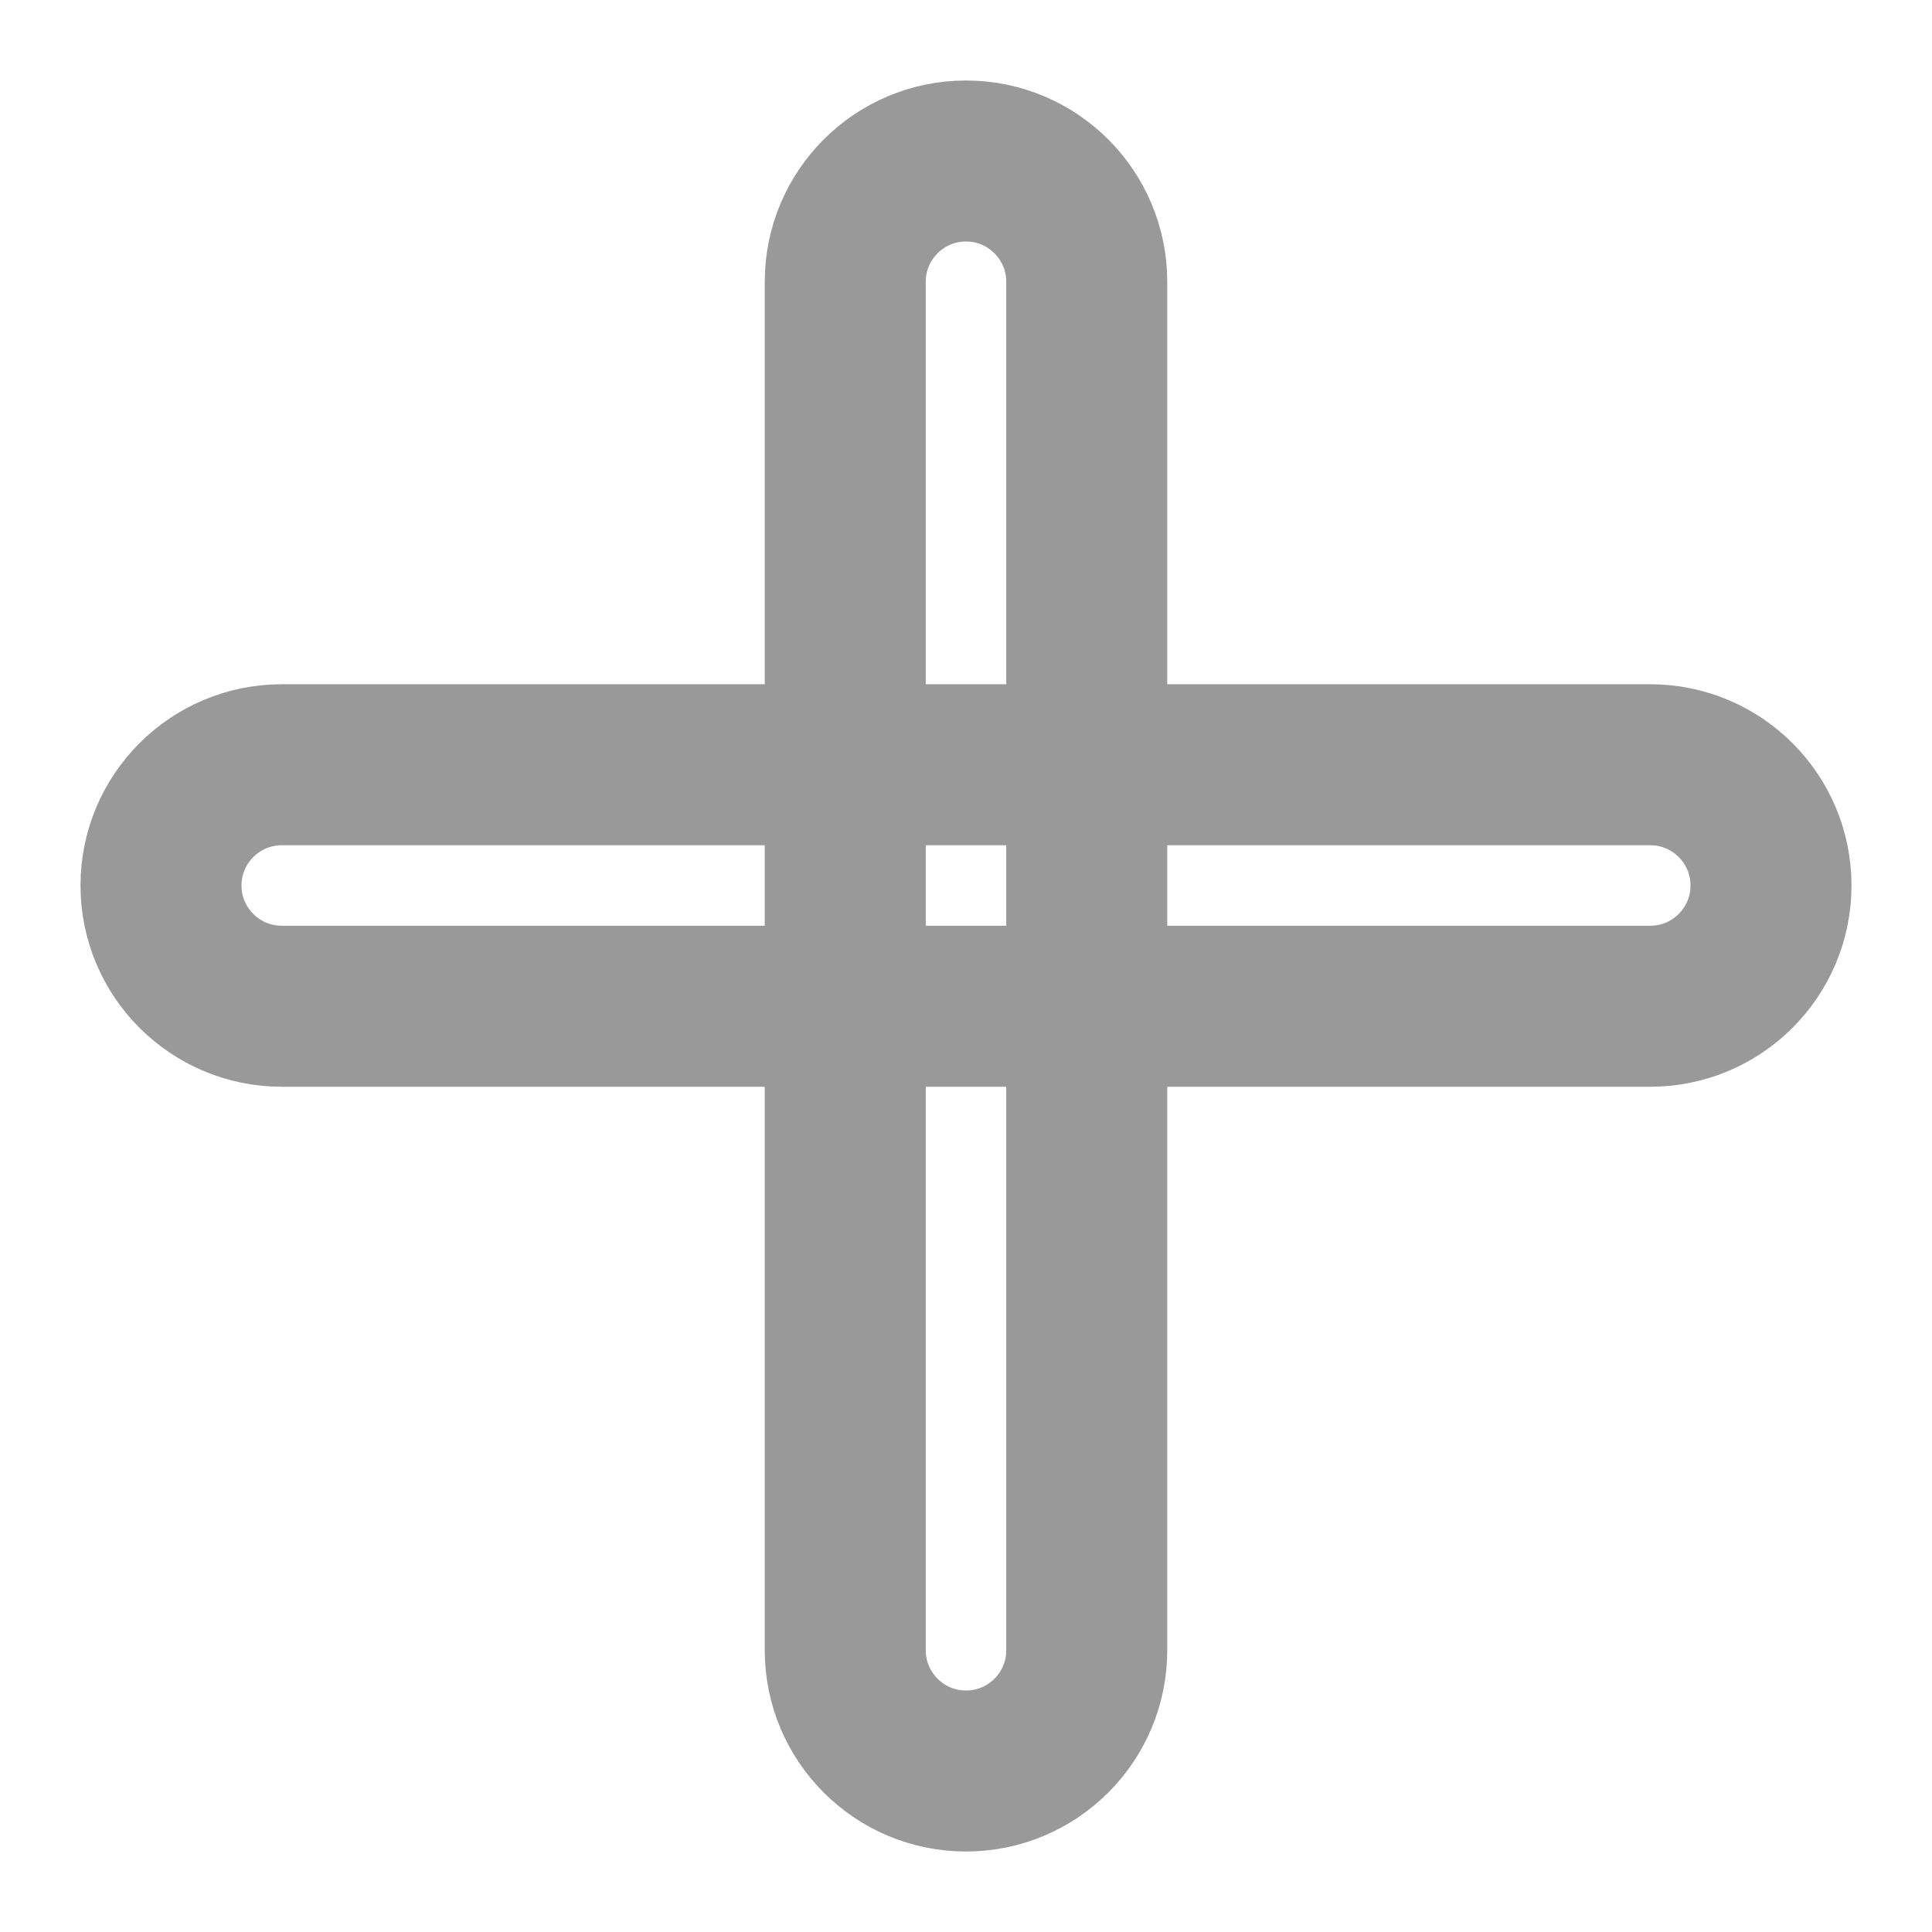
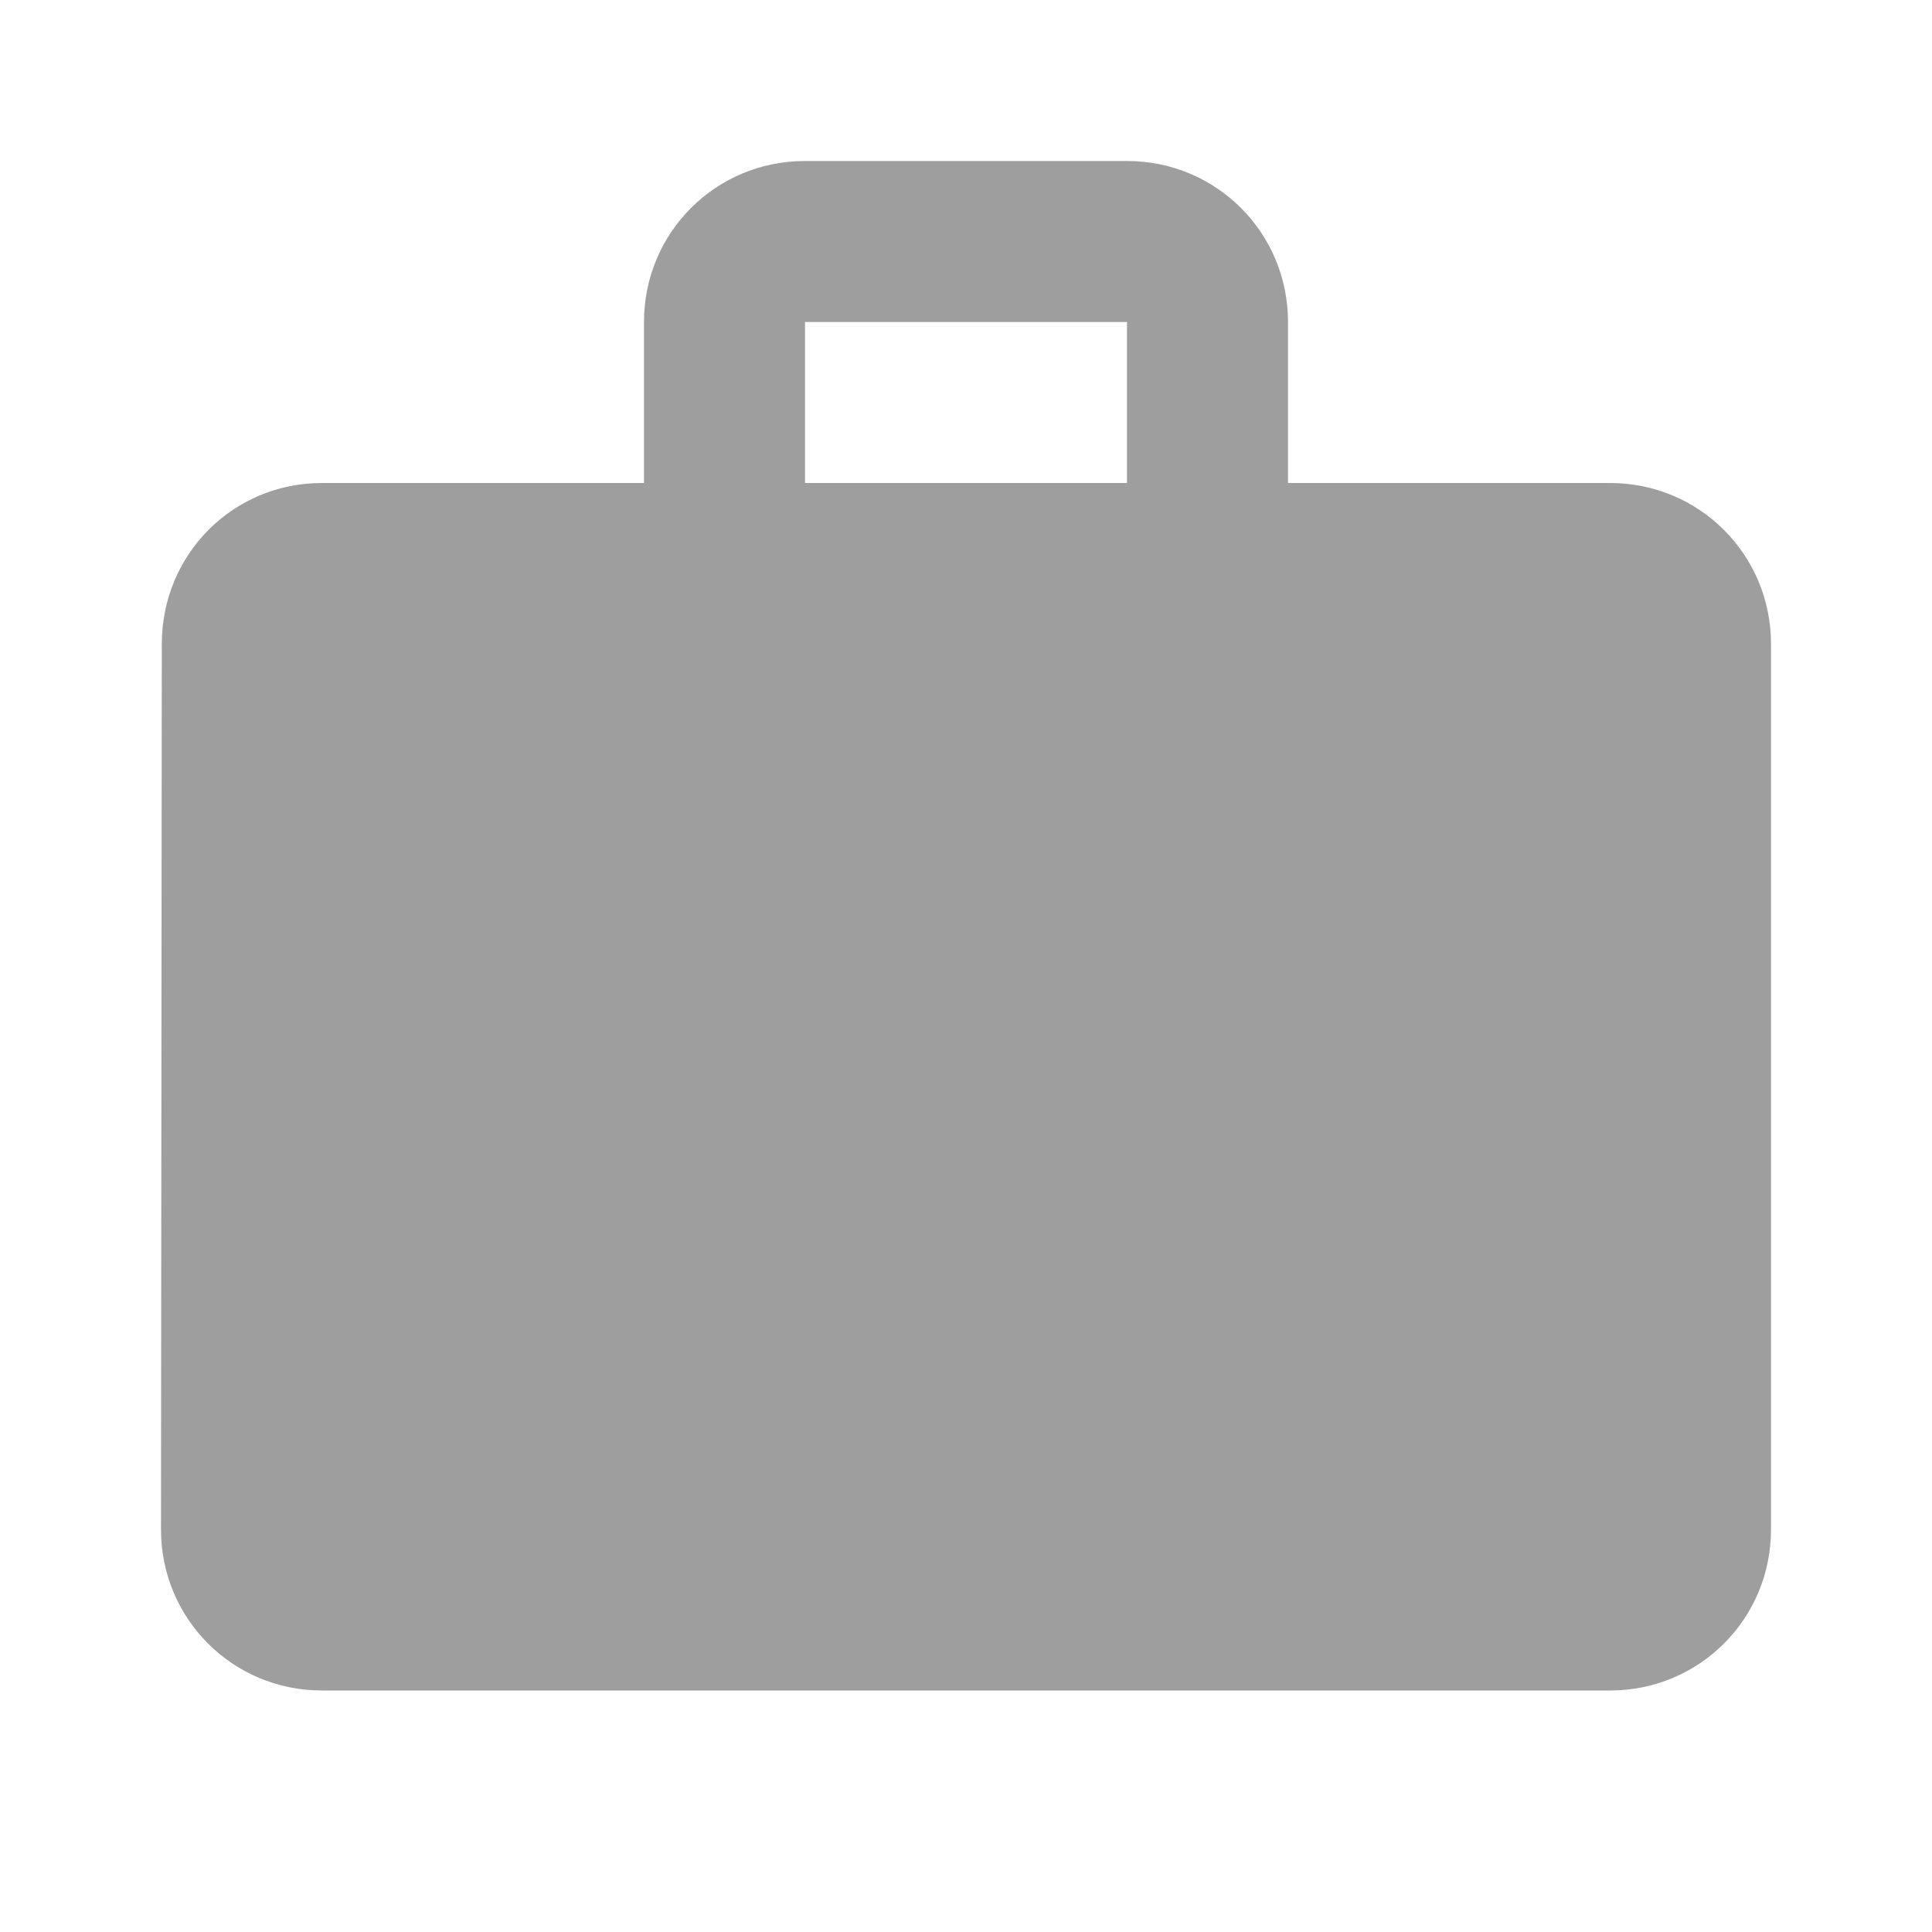
- <svg xmlns="http://www.w3.org/2000/svg" width="24" height="24" viewBox="0 0 24 24" fill="none">
-   <path d="M10.5 20.5L10.5 3.5C10.5 2.672 11.172 2 12 2C12.828 2 13.5 2.672 13.5 3.5L13.5 20.5C13.5 21.328 12.828 22 12 22C11.172 22 10.5 21.328 10.5 20.5Z" stroke="#999999" stroke-width="2" />
-   <path d="M3.5 12.5L20.5 12.5C21.328 12.5 22 11.828 22 11C22 10.172 21.328 9.5 20.5 9.5L3.5 9.5C2.672 9.5 2 10.172 2 11C2 11.828 2.672 12.5 3.5 12.5Z" stroke="#999999" stroke-width="2" />
+ <svg xmlns="http://www.w3.org/2000/svg" width="24" height="24" viewBox="0 0 24 24" fill="#9E9E9E" stroke="none">
+   <path d="M20 6h-4V4c0-1.11-.89-2-2-2h-4c-1.11 0-2 .89-2 2v2H4c-1.11 0-1.99.89-1.99 2L2 19c0 1.11.89 2 2 2h16c1.11 0 2-.89 2-2V8c0-1.11-.89-2-2-2zm-6 0h-4V4h4v2z" />
</svg>
